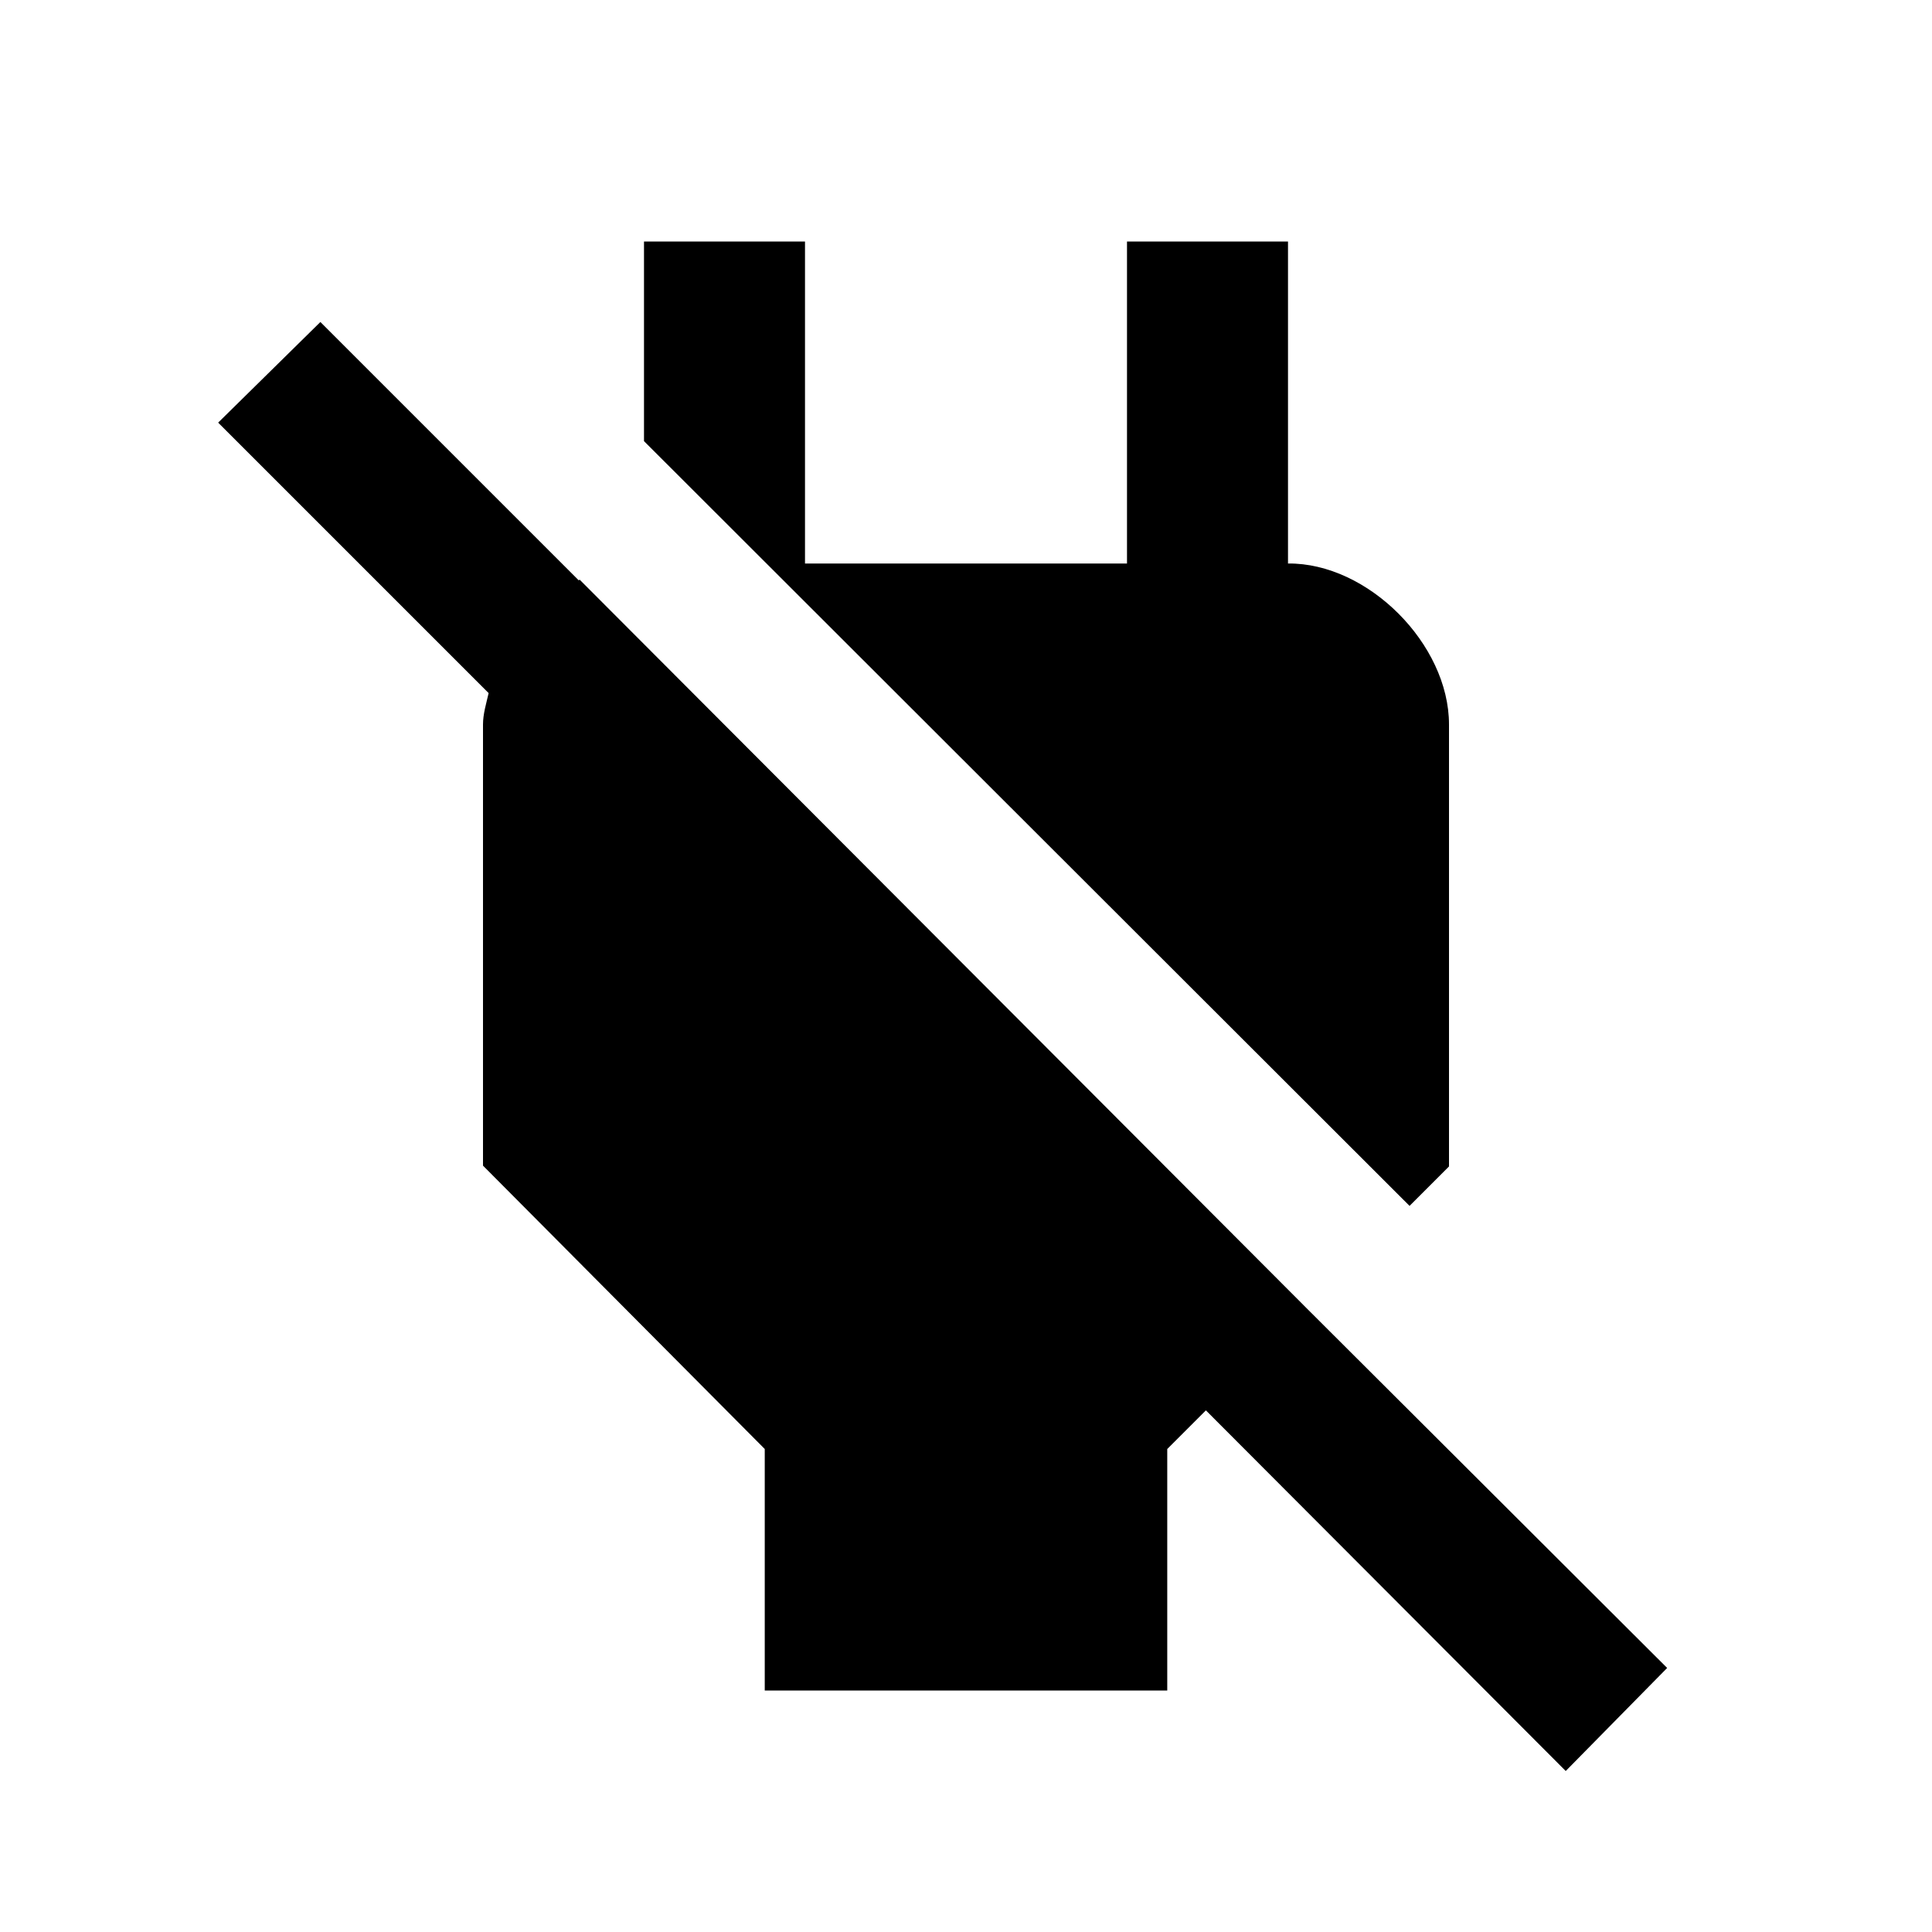
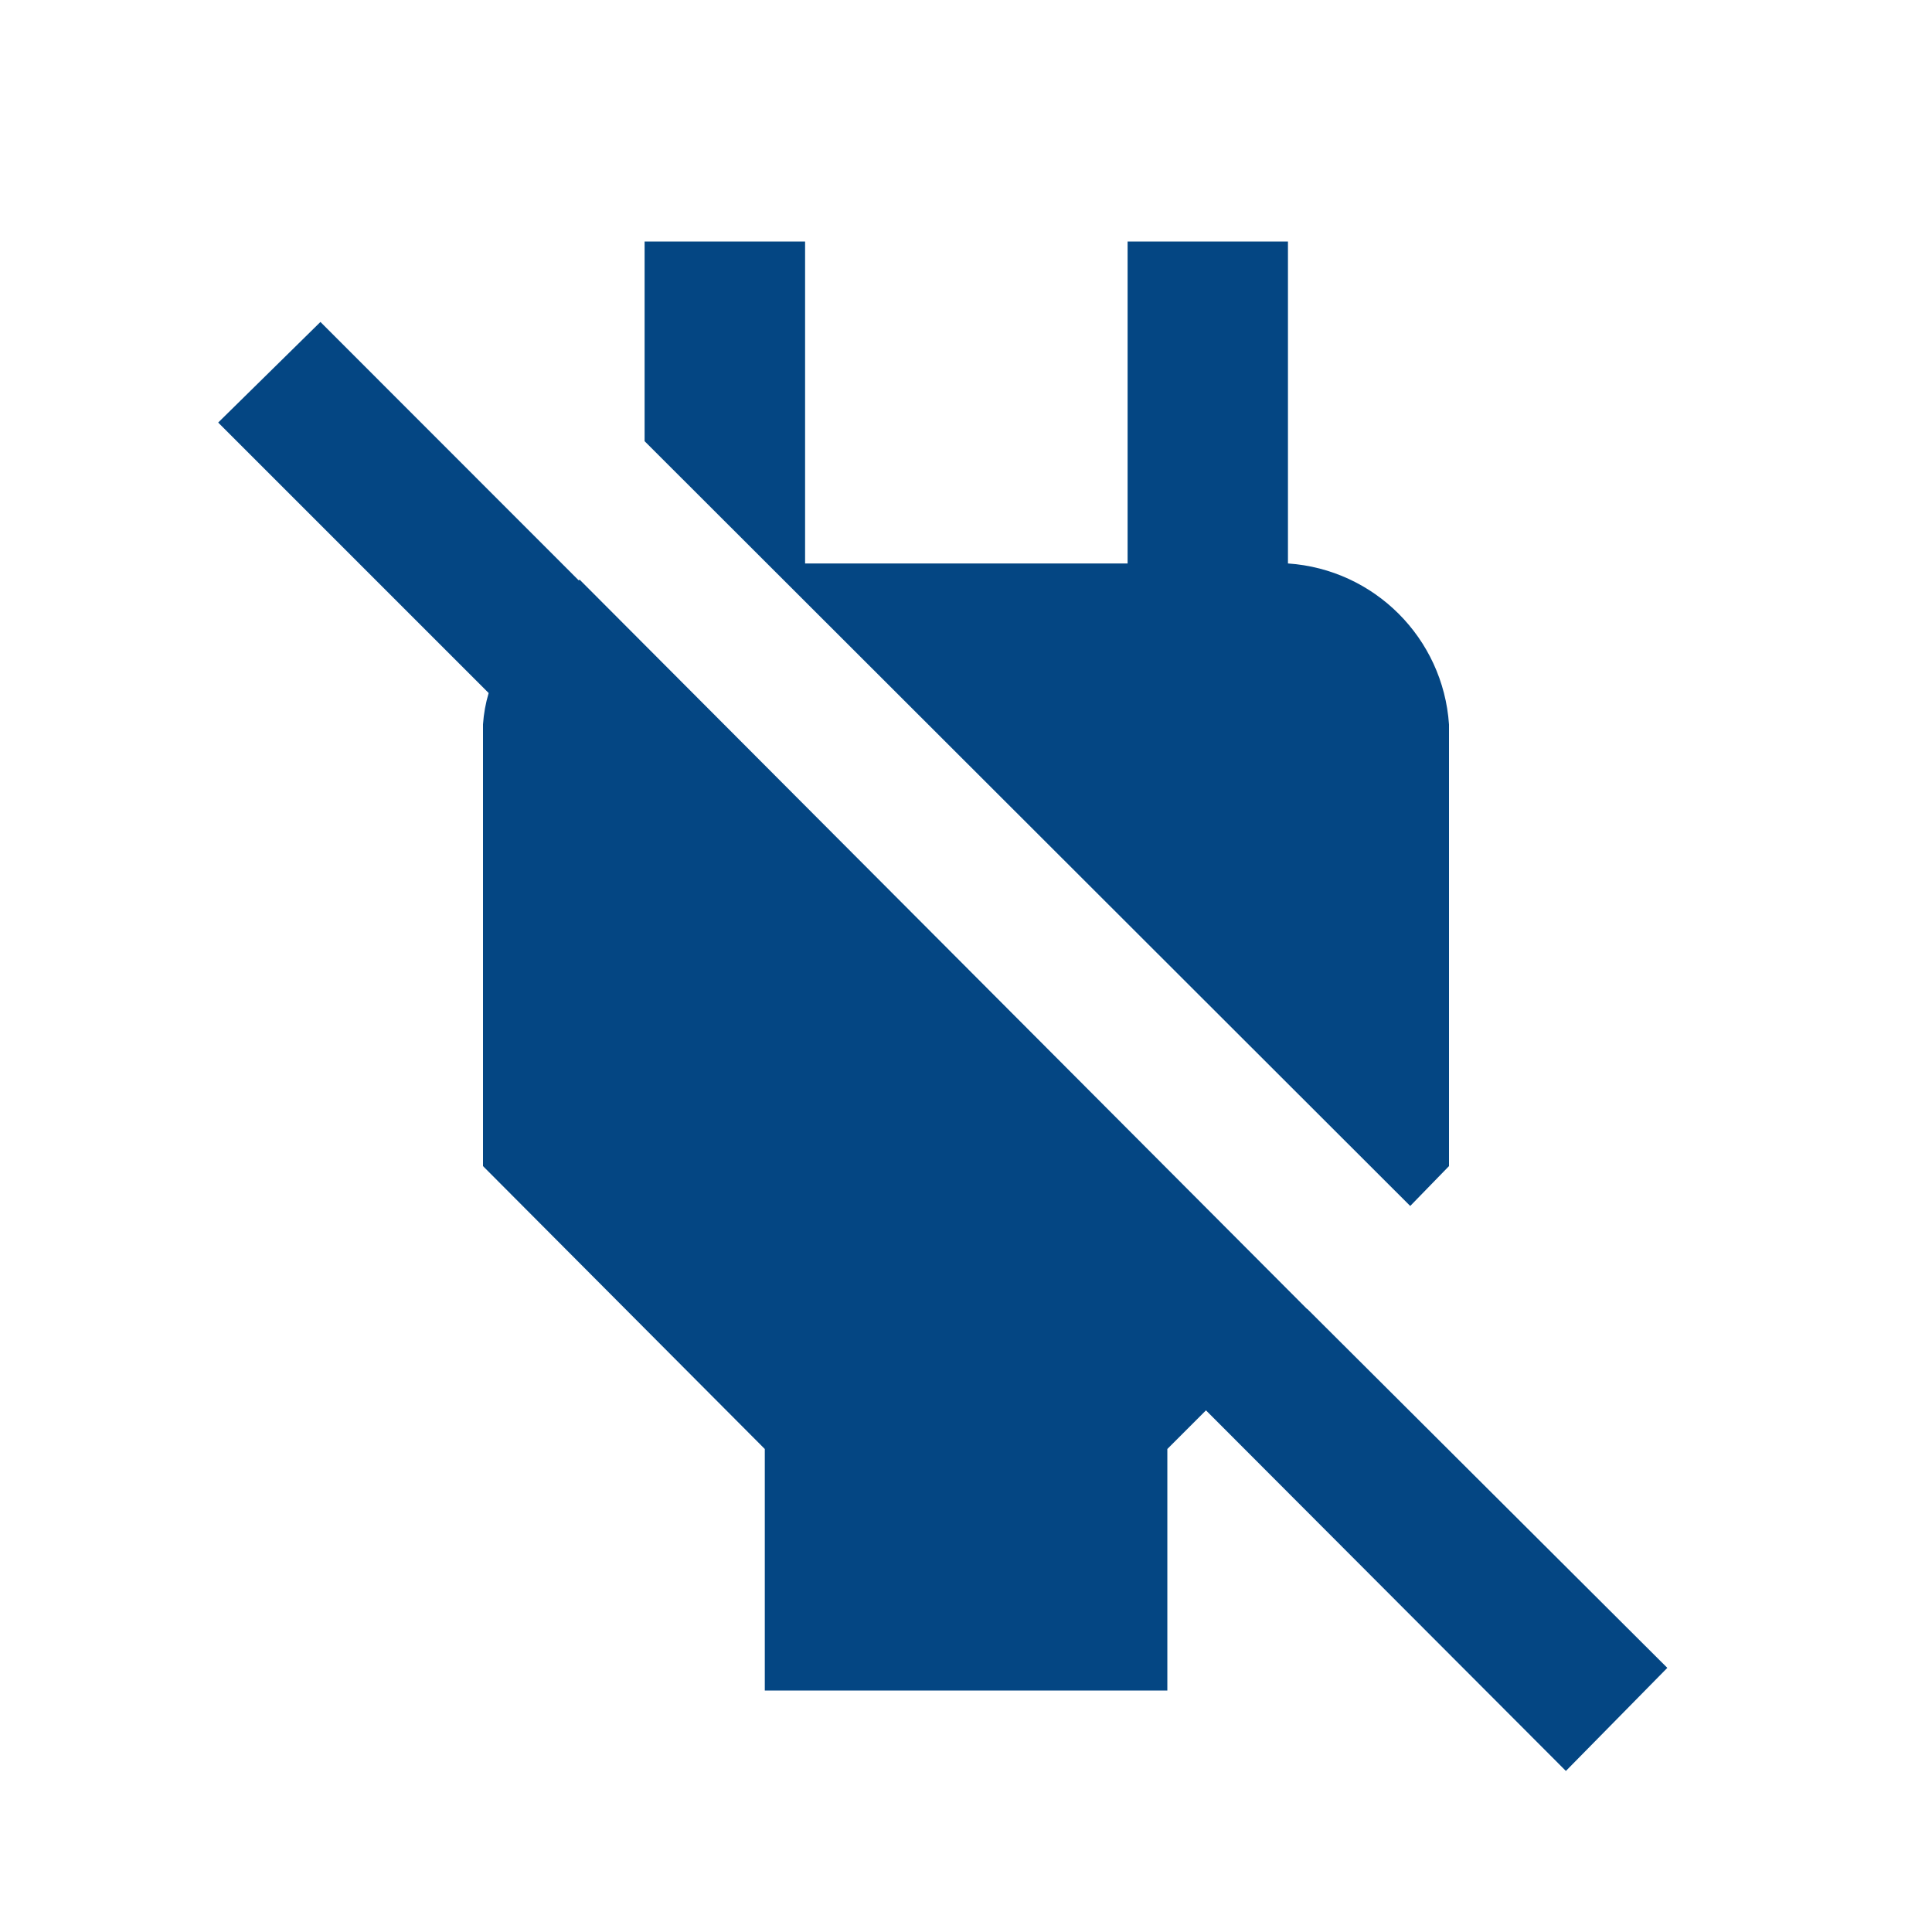
- <svg xmlns="http://www.w3.org/2000/svg" height="24" viewBox="0 0 24 24" width="24">
-   <path d="M0 0h24v24H0V0z" fill="none" />
-   <path d="M18 14.49V9c0-1-1.01-2.01-2-2V3h-2v4h-4V3H8v2.48l9.51 9.5.49-.49zm-1.76 1.77L7.2 7.2l-.01.01L3.98 4 2.71 5.25l3.36 3.36C6.04 8.74 6 8.87 6 9v5.48L9.5 18v3h5v-3l.48-.48L19.45 22l1.26-1.28-4.47-4.46z" />
+ <svg xmlns="http://www.w3.org/2000/svg" id="power_off-black-18dp" width="14" height="14" viewBox="0 0 14 14">
+   <path id="Path_589" data-name="Path 589" d="M0,0H14V14H0Z" fill="none" />
+   <path id="Path_590" data-name="Path 590" d="M11.629,9.7V6.5a1.255,1.255,0,0,0-1.167-1.167V3H9.3V5.333H6.963V3H5.8V4.447l5.548,5.542ZM10.6,10.735,5.329,5.45l-.006.006L3.451,3.583l-.741.729,1.96,1.96a1.037,1.037,0,0,0-.041.227V9.7L6.671,11.75V13.5H9.588V11.75l.28-.28,2.608,2.613.735-.747-2.608-2.6Z" transform="translate(-1.129 -1.25)" fill="#044683" />
</svg>
